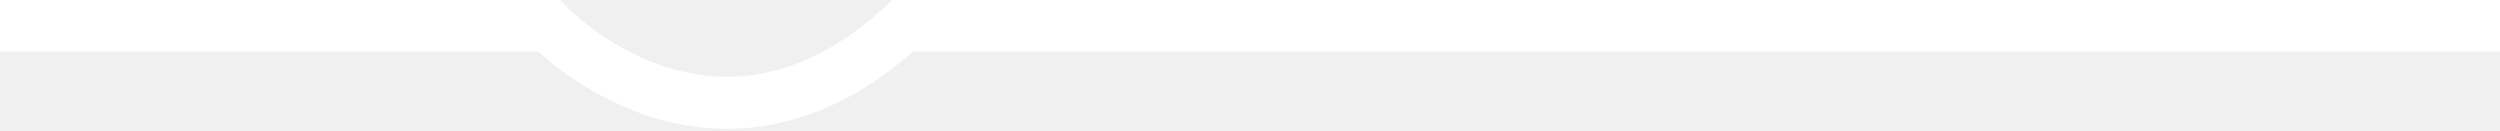
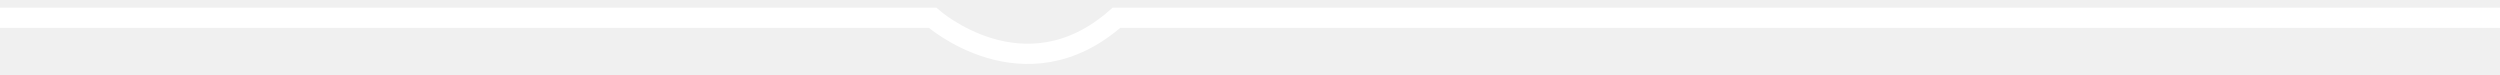
- <svg xmlns="http://www.w3.org/2000/svg" version="1.1" id="player-divider-left-bottom" x="0px" y="0px" viewBox="0 0 1440 75.207" enable-background="new 0 0 1440 75.207" xml:space="preserve">
-   <path fill="none" stroke="#FFFFFF" stroke-width="30" stroke-miterlimit="10" d="M1440,14.763H520.16c-109,100-204,0-204,0H0" />
+ <svg xmlns="http://www.w3.org/2000/svg" version="1.1" id="player-divider-left-bottom" x="0px" y="0px" width="2348px" height="69.906px" viewBox="-741.5 332.594 2348 69.906" enable-background="new -741.5 332.594 2348 69.906" xml:space="preserve">
+   <path fill="none" stroke="#FFFFFF" stroke-width="19" stroke-miterlimit="10" d="M1634.524,349.293H307.068  c-86.568,76.207-172.7,0-172.7,0H-775.5" />
</svg>
